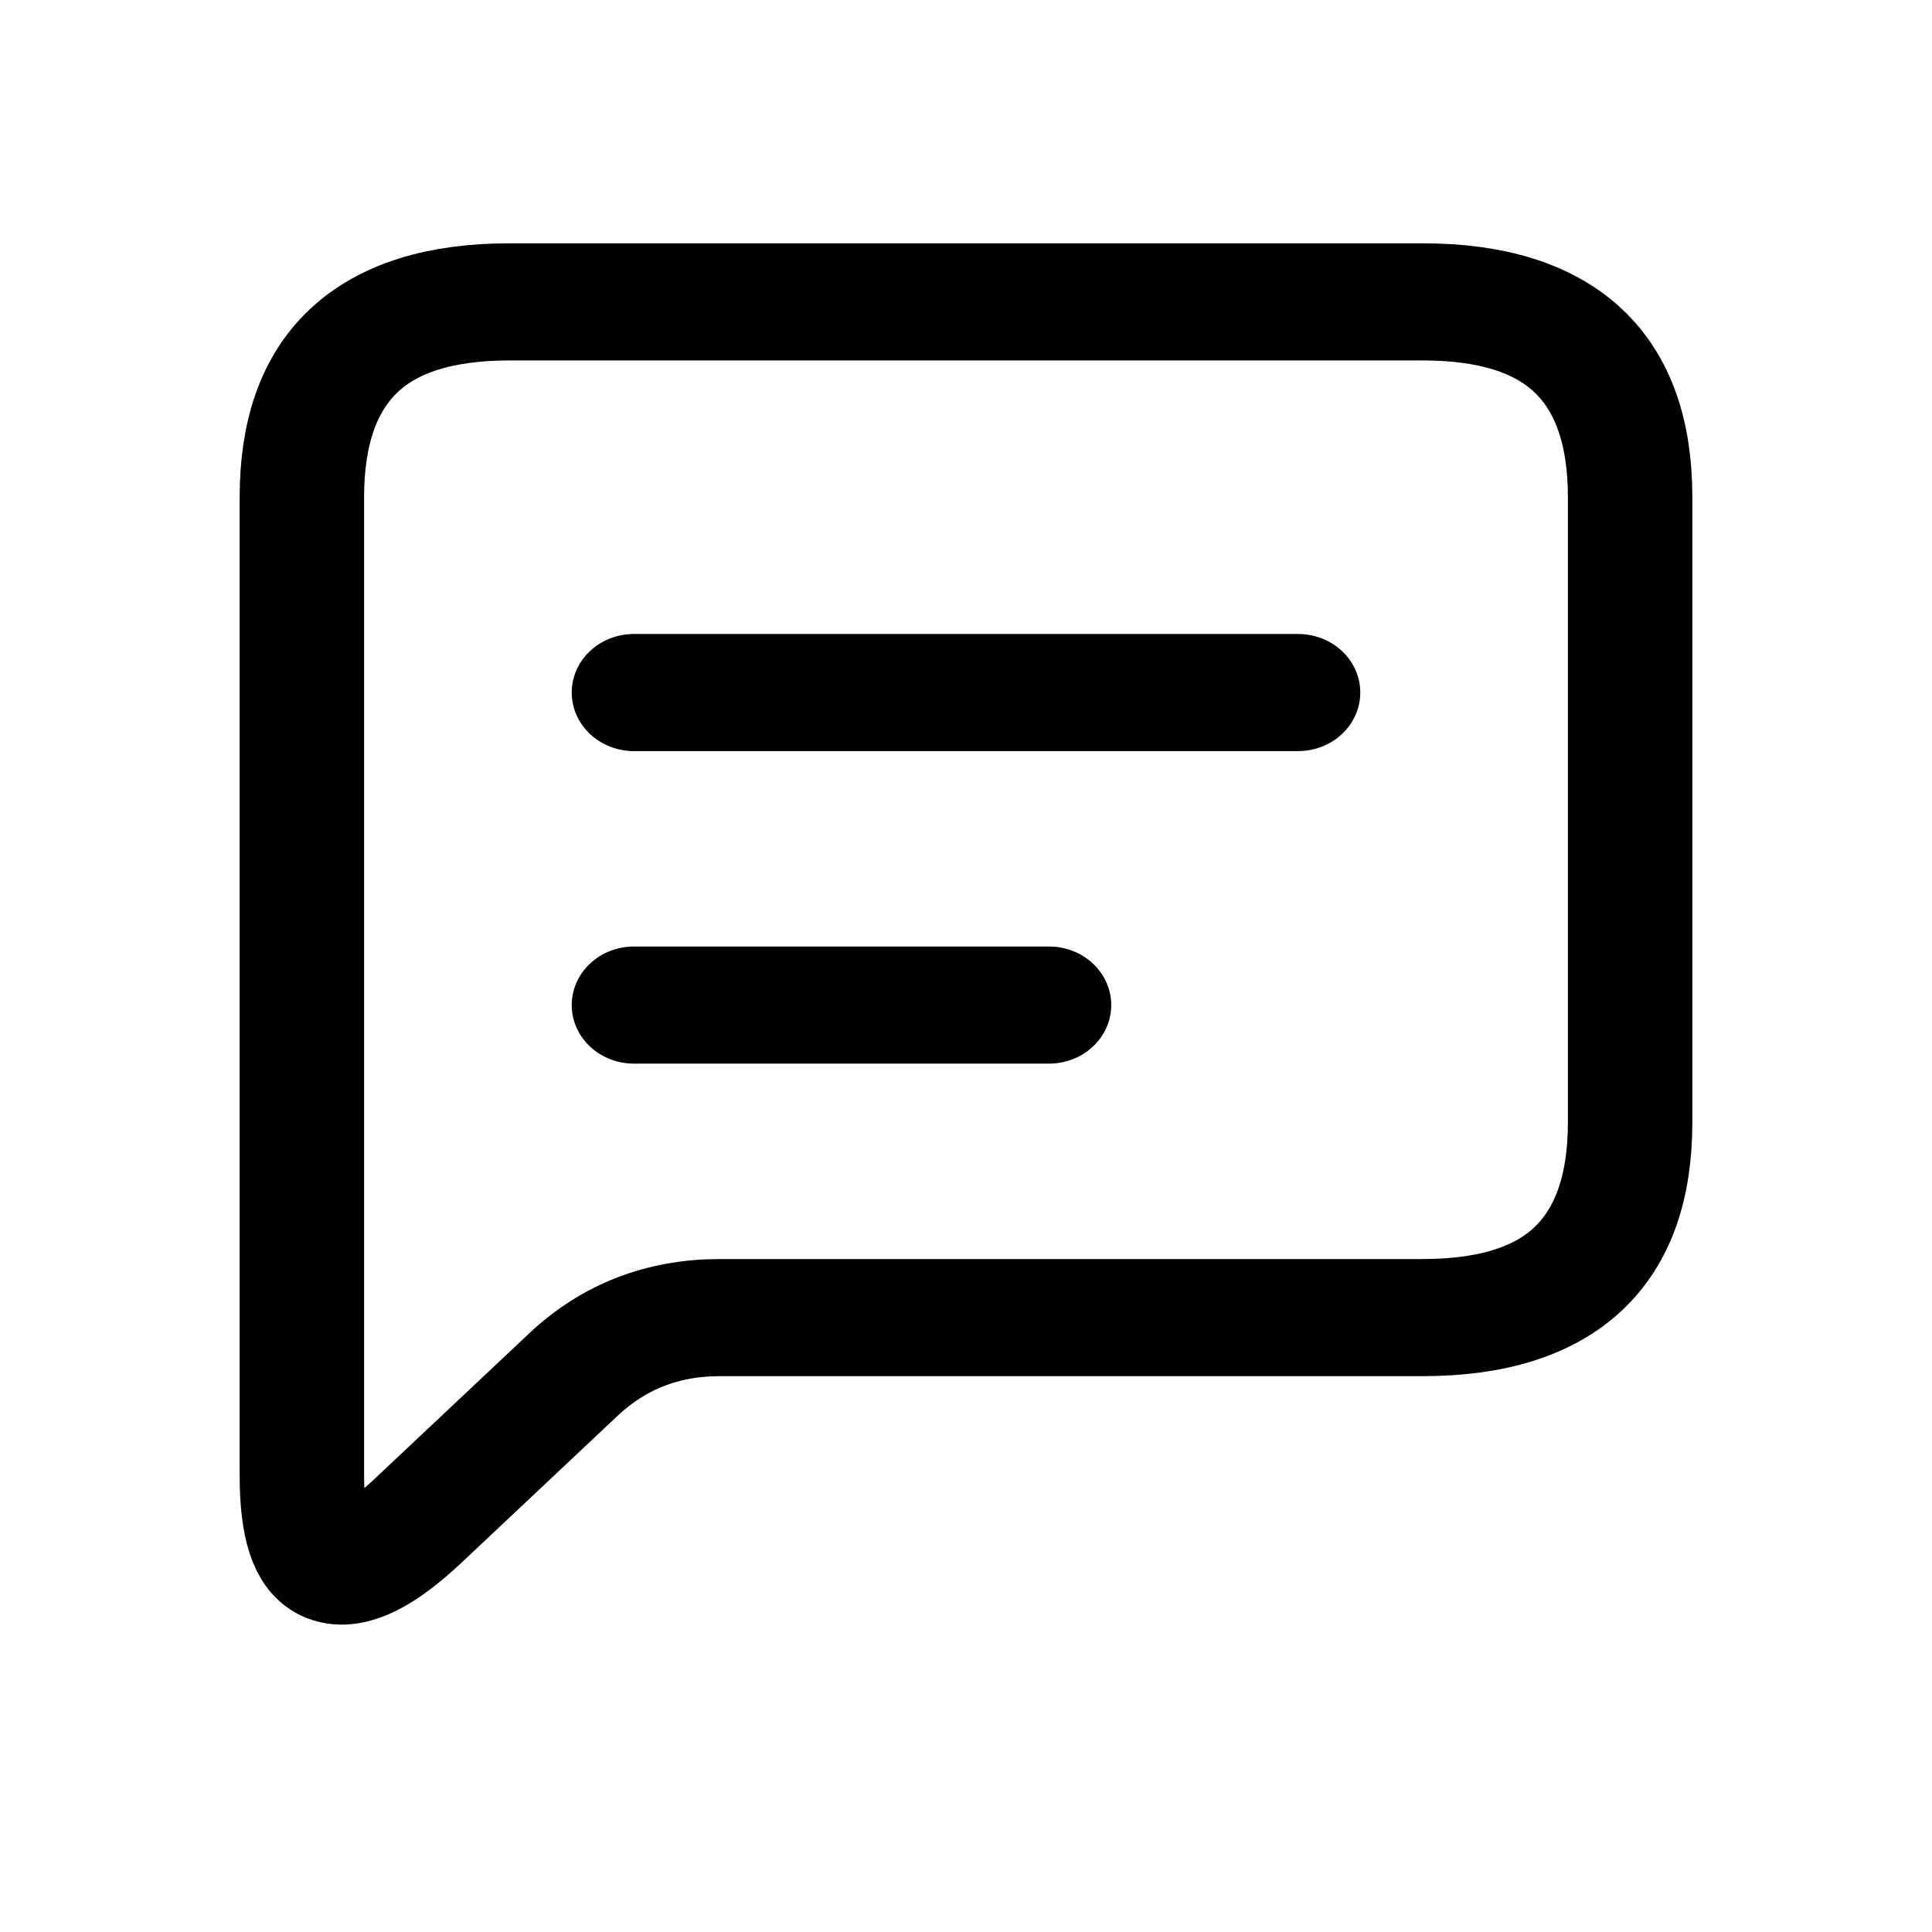
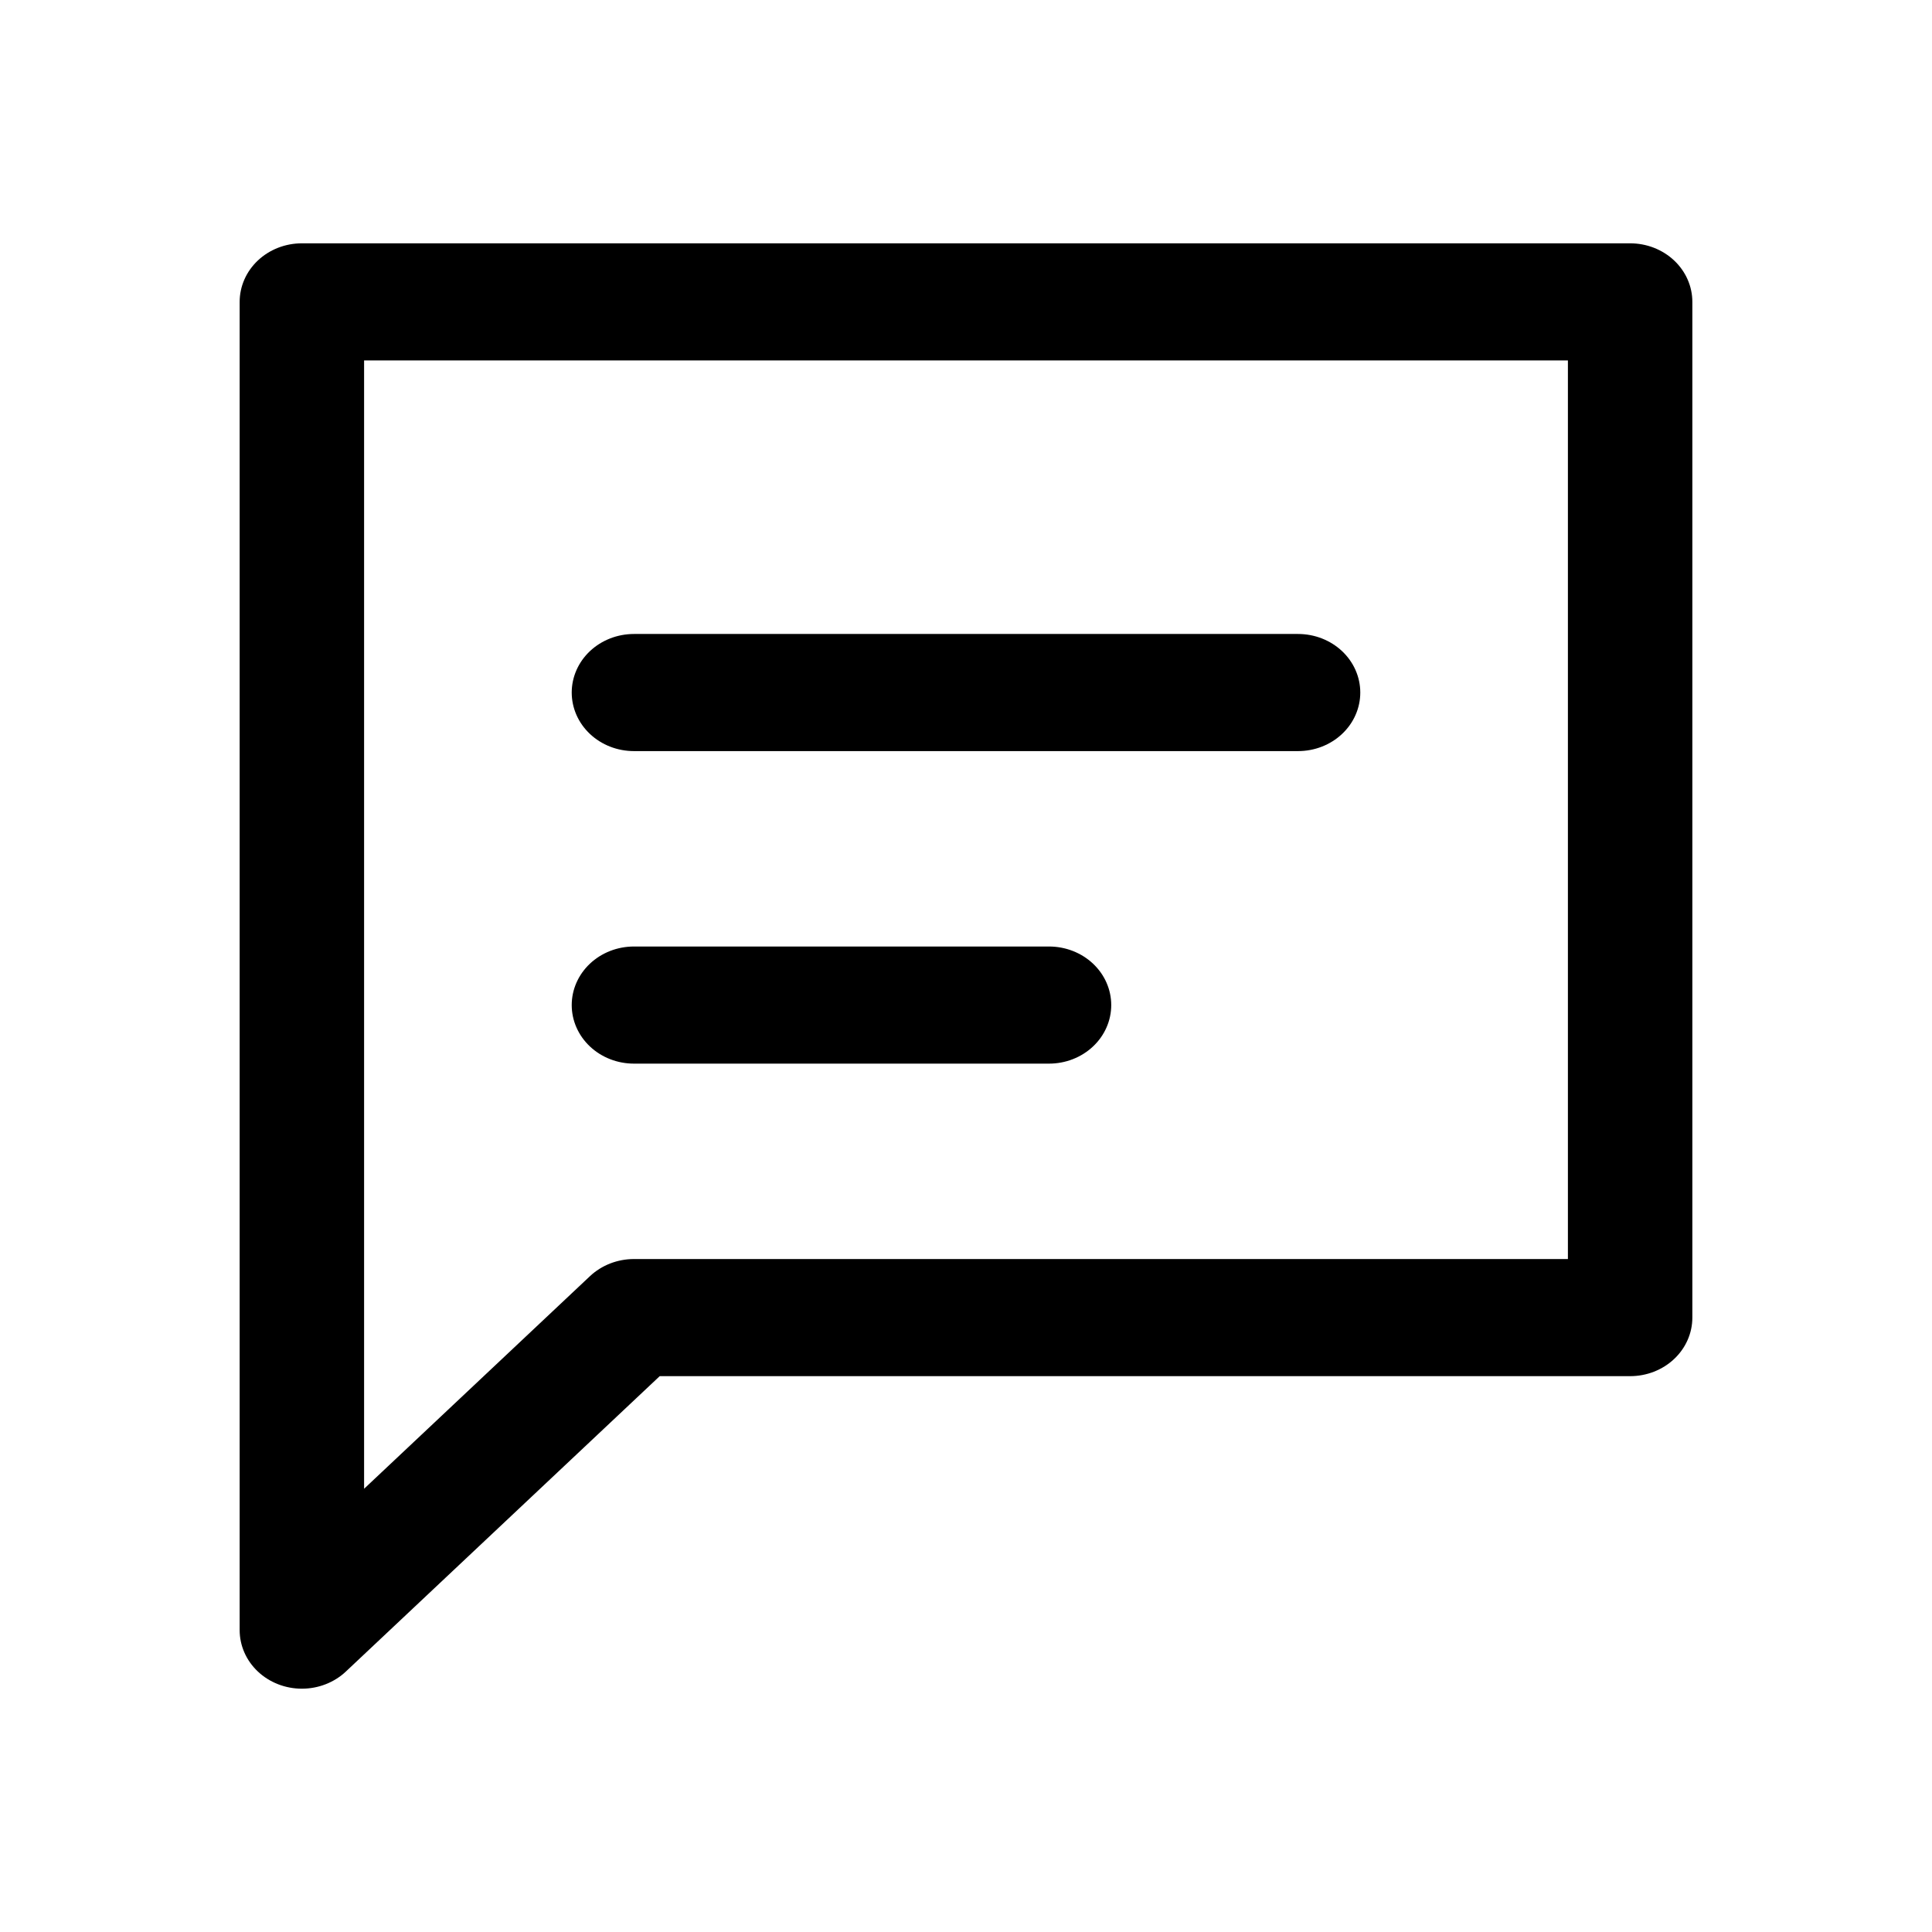
<svg xmlns="http://www.w3.org/2000/svg" viewBox="0 0 24 24" fill="none" stroke="currentColor" stroke-width="1.5" stroke-linecap="round" stroke-linejoin="round" shape-rendering="geometricPrecision">
  <g data-keyline="18x18" data-shape="square" transform="matrix(1.031252 0 0 0.9705892 -0.3750258 -0.132365)" stroke-width="1.499">
-     <path d="M6.5 4 L17.5 4 Q20 4 20 6.5 L20 14.5 Q20 17 17.5 17 L9.036 17 Q8 17 7.268 17.732 L5.4 19.6 Q4 21 4 19.02 L4 6.5 Q4 4 6.5 4 Z" />
+     <path d="M4 4h16v13H8l-4 4z" stroke-linejoin="round" />
    <path d="M8 9h8M8 13h5" />
  </g>
</svg>
